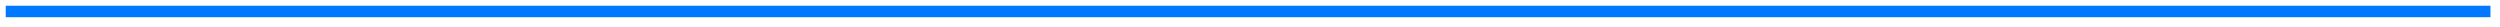
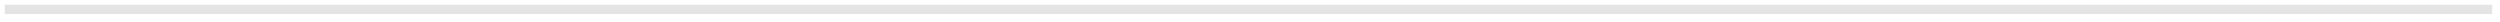
- <svg xmlns="http://www.w3.org/2000/svg" version="1.1" width="654px" height="7px">
-   <g transform="matrix(1 0 0 1 -354.5 -1826.5 )">
-     <path d="M 356 1829.5  L 1006 1829.5  " stroke-width="3" stroke="#0079fe" fill="none" />
+ <svg xmlns="http://www.w3.org/2000/svg" version="1.1" width="800px" height="7px">
+   <g transform="matrix(1 0 0 1 -352.5 -1224.5 )">
+     <path d="M 354 1227.5  L 1150 1227.5  " stroke-width="3" stroke="#e4e4e4" fill="none" />
  </g>
</svg>
